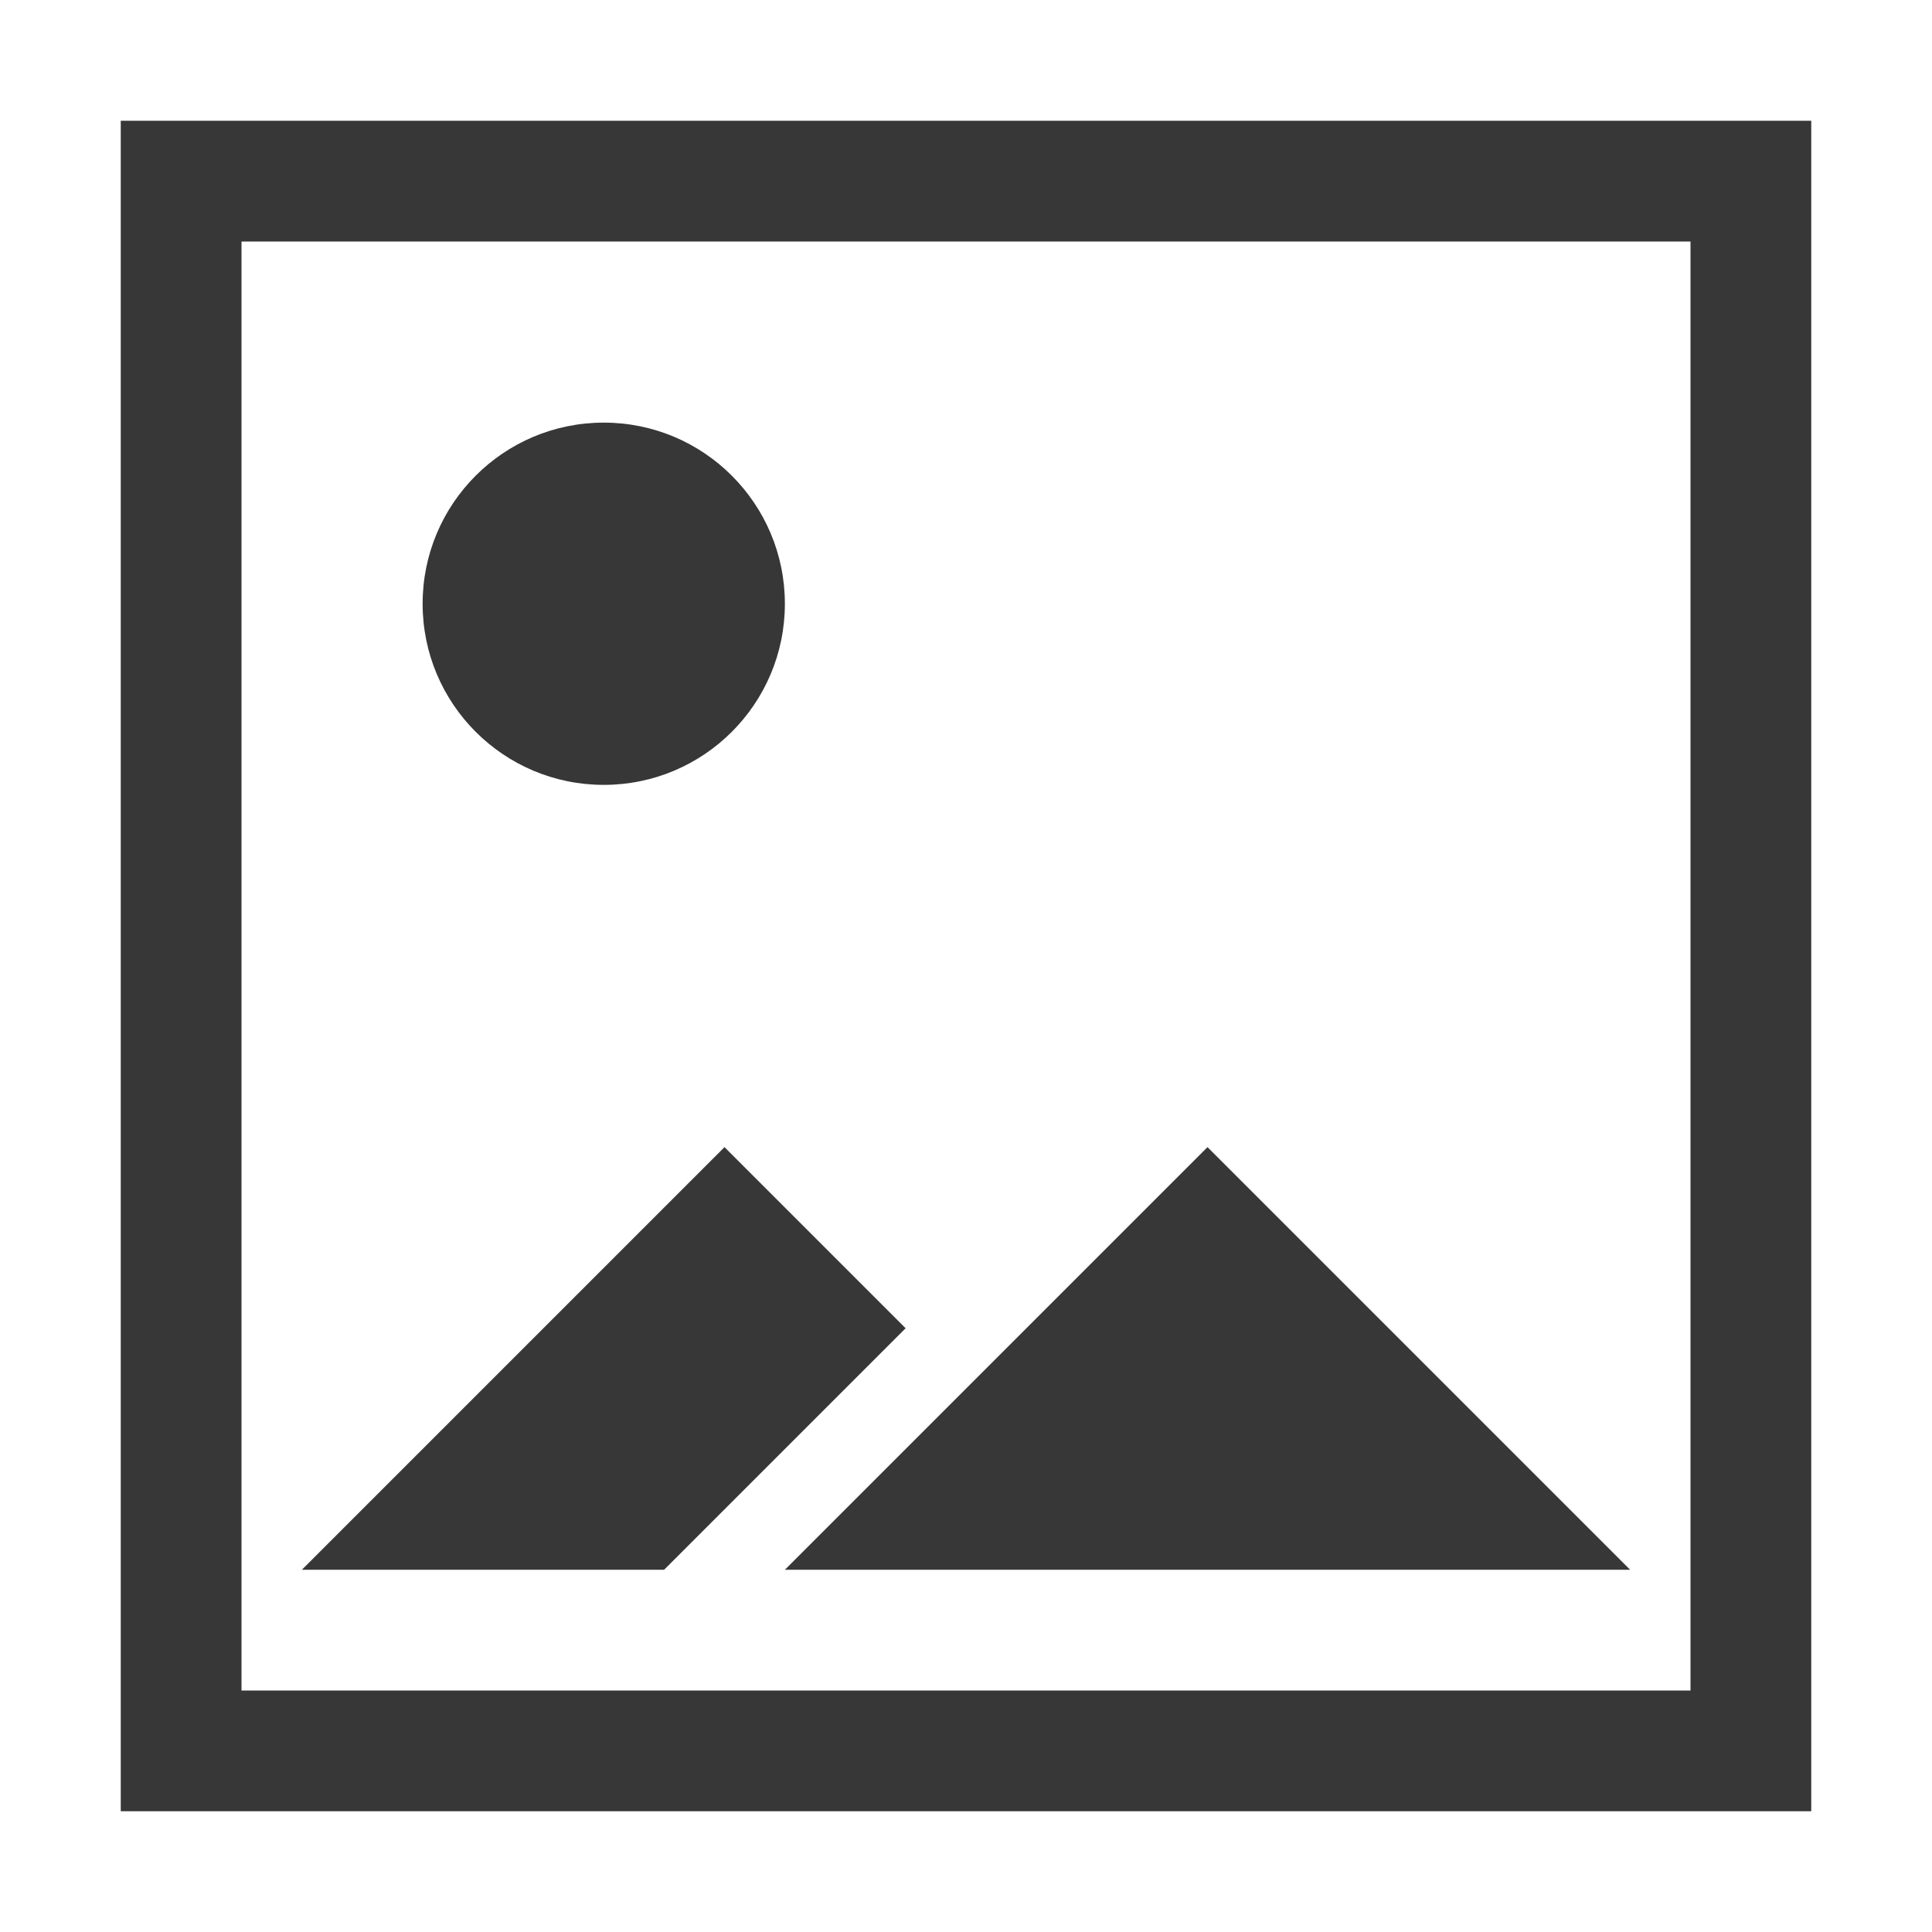
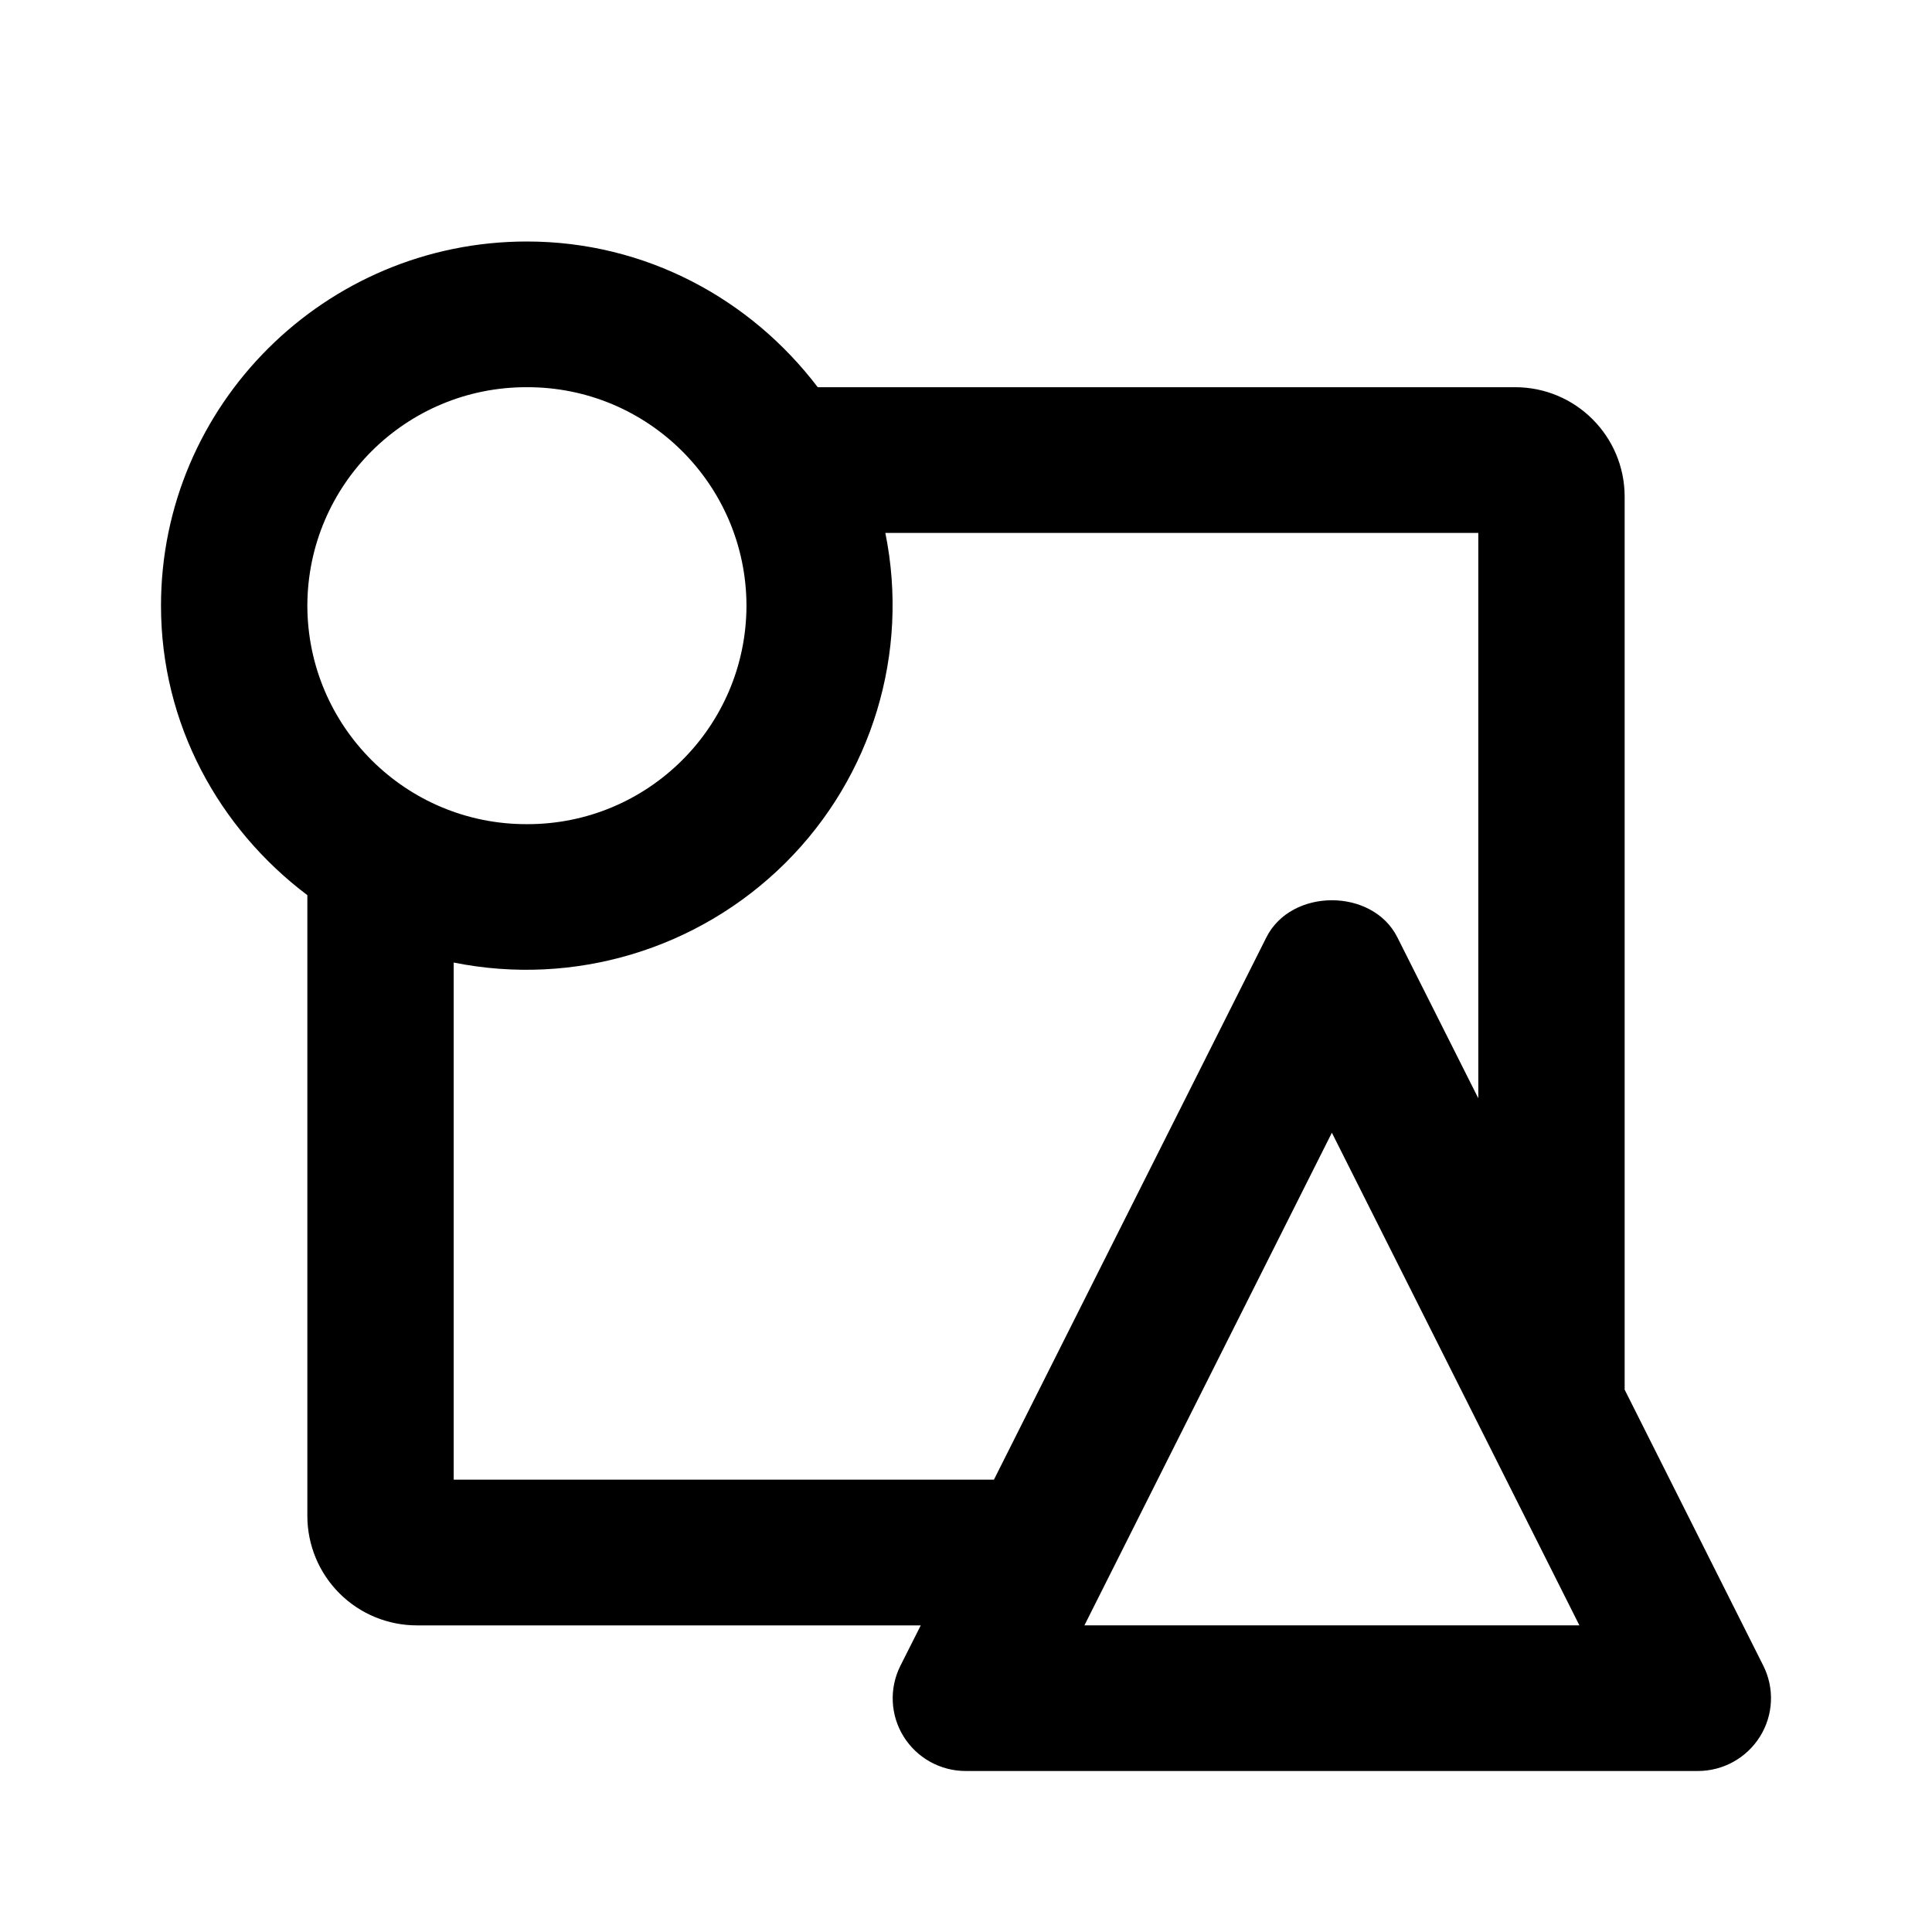
- <svg xmlns="http://www.w3.org/2000/svg" xmlns:xlink="http://www.w3.org/1999/xlink" width="1rem" height="1rem" viewBox="0 0 32 32" id="svg820" version="1.1">
-   <defs id="defs814">
-     <linearGradient gradientTransform="matrix(1.25 0 0 1.2 -484.714 468.561)" gradientUnits="userSpaceOnUse" y2="520.798" x2="401.571" y1="535.798" x1="401.571" id="linearGradient4358" xlink:href="#linearGradient4424" />
-     <linearGradient id="linearGradient4424">
-       <stop style="stop-color:#60a5e7;stop-opacity:0" offset="0" id="stop4426" />
-       <stop style="stop-color:#a6f3fb;stop-opacity:.258" offset="1" id="stop4428" />
-     </linearGradient>
-   </defs>
-   <g transform="translate(0 -1090.52)" id="layer1">
-     <path id="rect4122" transform="translate(0 1090.52)" d="M2 2v28h28V2zm2 2h24v24H4zm6 3a3 3 0 0 0-3 3 3 3 0 0 0 3 3 3 3 0 0 0 3-3 3 3 0 0 0-3-3zm2 12-7 7h6l4-4zm8 0-7 7h14z" style="fill:#373737;fill-opacity:1;stroke:none;stroke-width:2.333" />
-   </g>
+ <svg xmlns="http://www.w3.org/2000/svg" viewBox="0 0 1024 1024" version="1.1" fill="currentColor" width="1em" height="1em">
+   <path d="M861.099 736.555l73.472 146.261a38.4 38.4 0 0 1-1.707 37.547 38.827 38.827 0 0 1-32.981 18.304H512a38.741 38.741 0 0 1-33.067-18.261 38.4 38.4 0 0 1-1.664-37.589l10.752-21.333H221.099a58.027 58.027 0 0 1-58.197-57.941V474.453C116.096 439.168 85.333 383.829 85.333 321.024 85.333 214.571 172.373 128 279.253 128c63.147 0 118.699 30.592 154.155 77.227h369.493a58.027 58.027 0 0 1 58.197 57.899v473.429z m-155.179-136.192l-131.157 261.12h262.357l-131.2-261.12zM240.469 510.123v274.133h286.336l144.427-287.488c13.184-26.155 56.235-26.155 69.376 0l42.923 85.333V282.453h-314.283a192.64 192.64 0 0 1-52.992 174.933 194.773 194.773 0 0 1-175.787 52.779z m38.827-73.301a116.053 116.053 0 0 0 116.352-115.797A116.053 116.053 0 0 0 279.253 205.227a116.053 116.053 0 0 0-116.352 115.797 116.053 116.053 0 0 0 116.352 115.797z" />
</svg>
